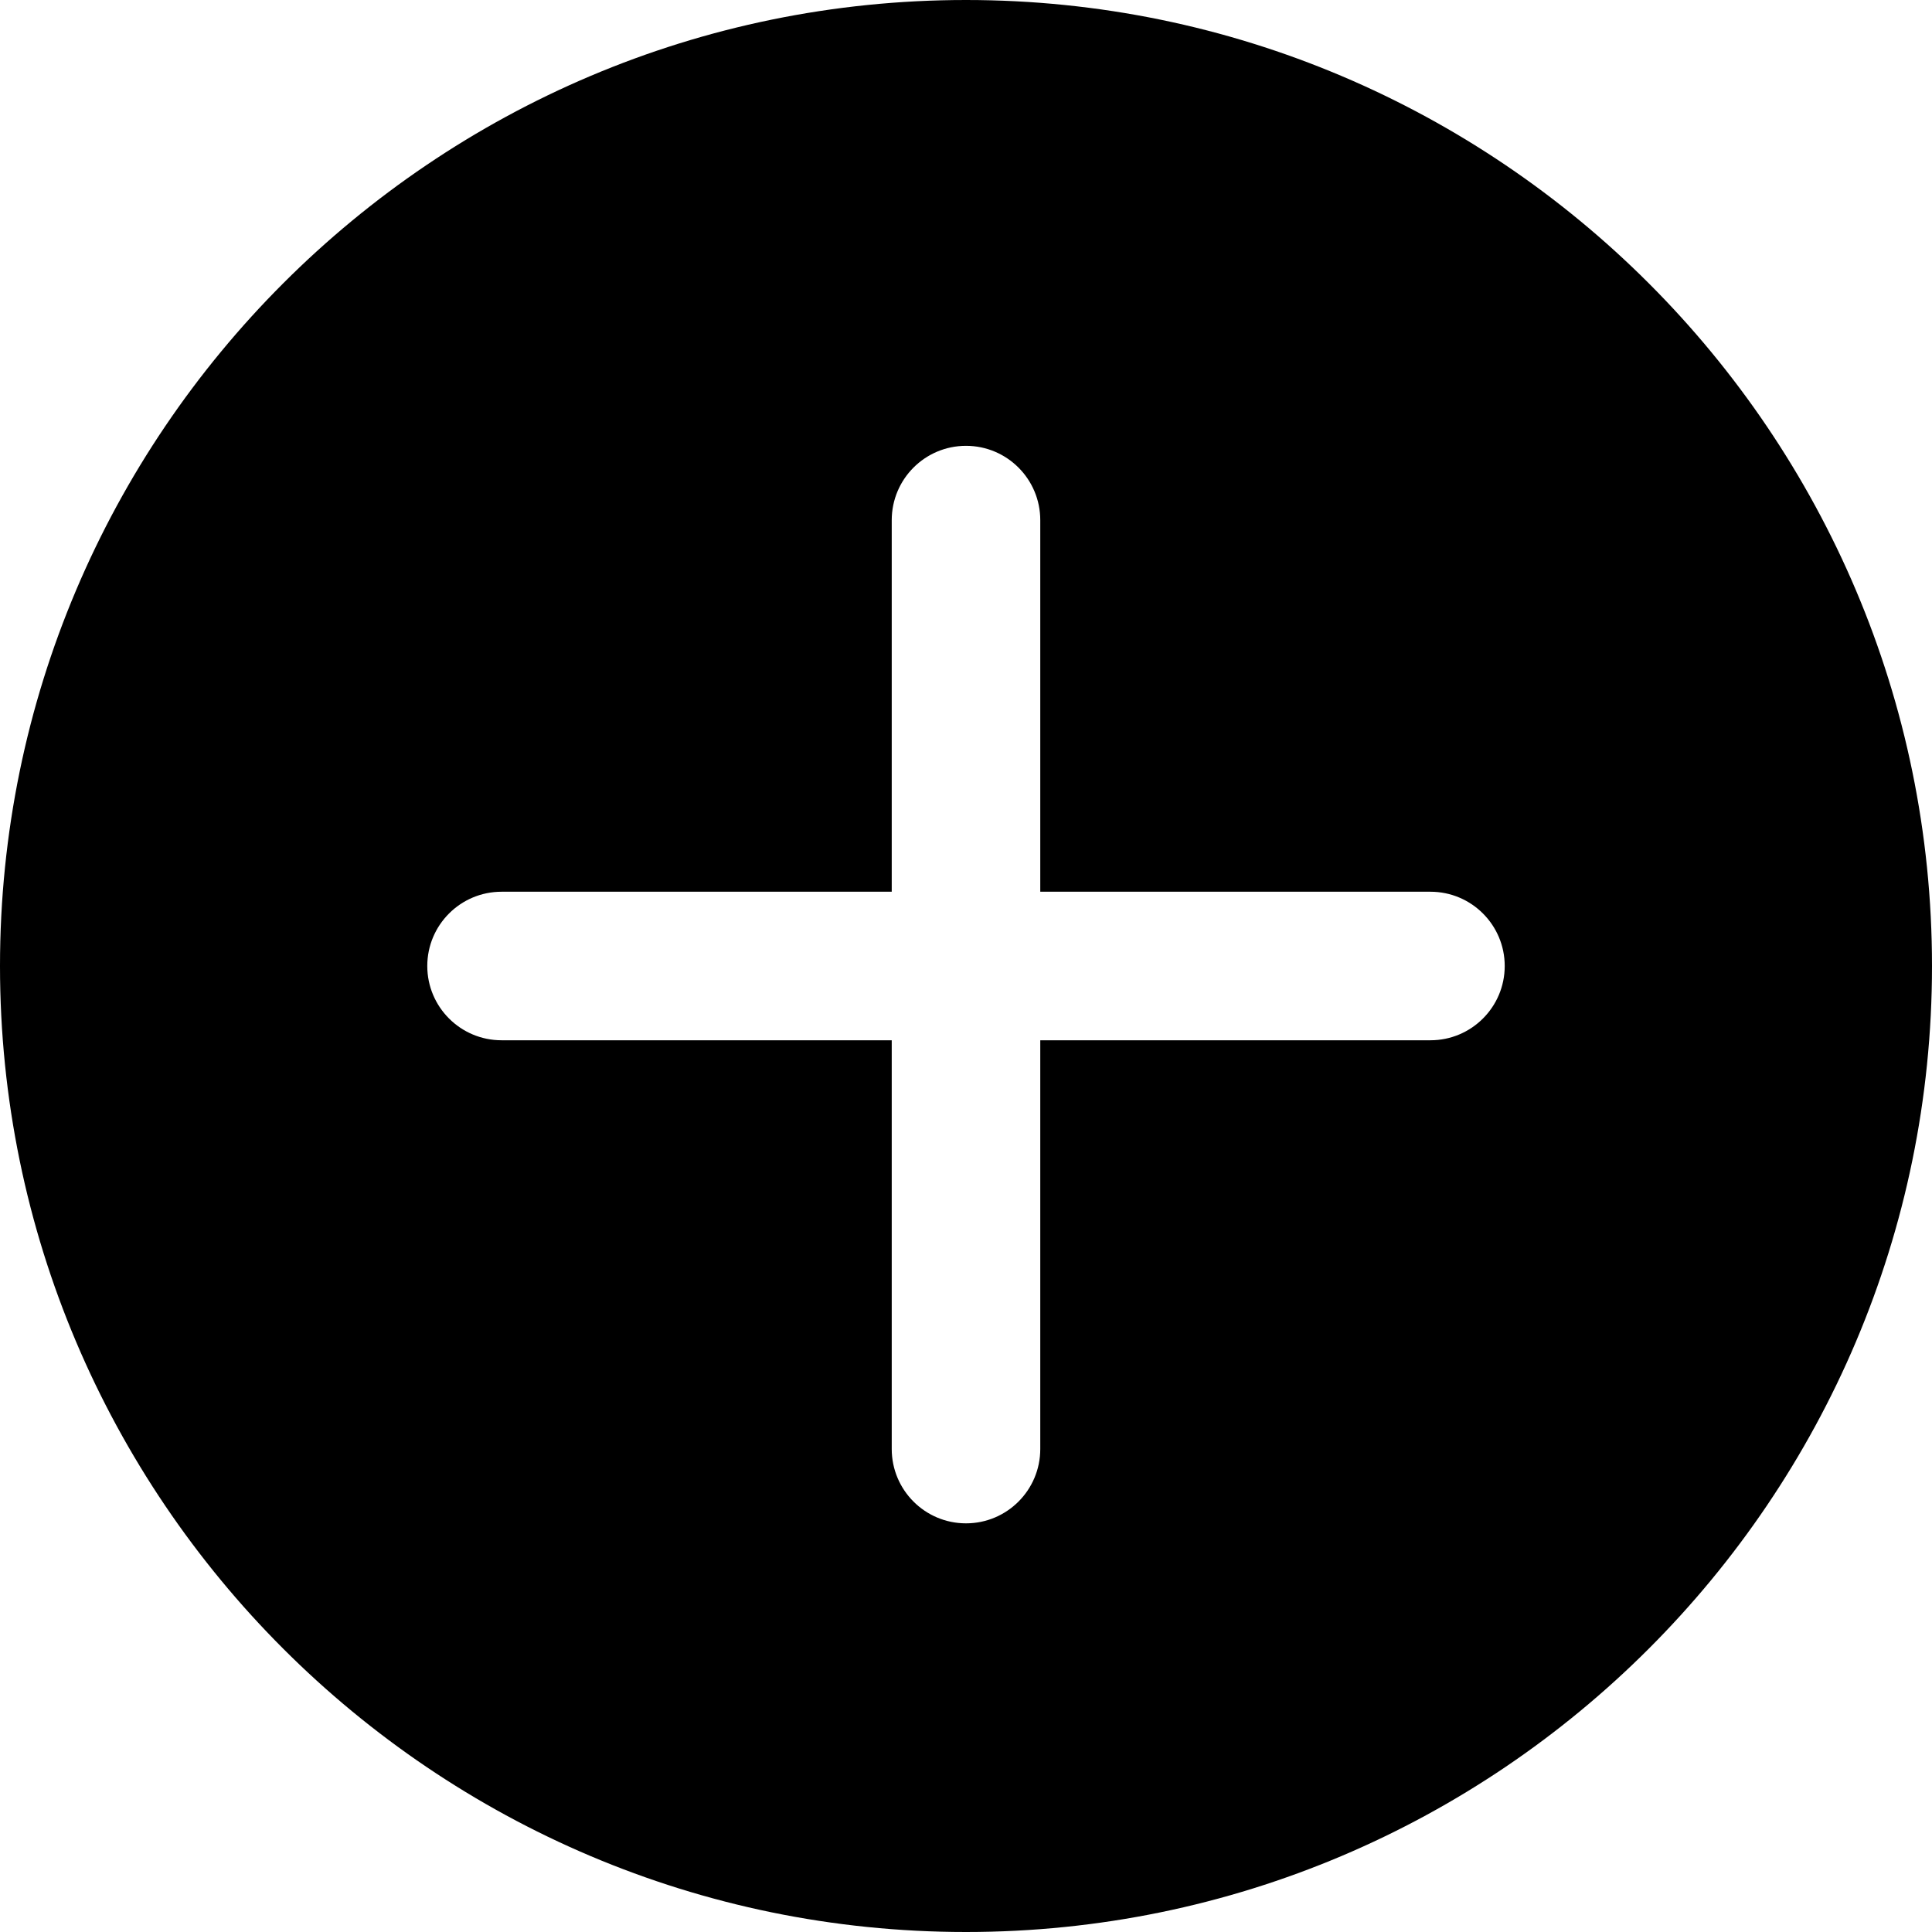
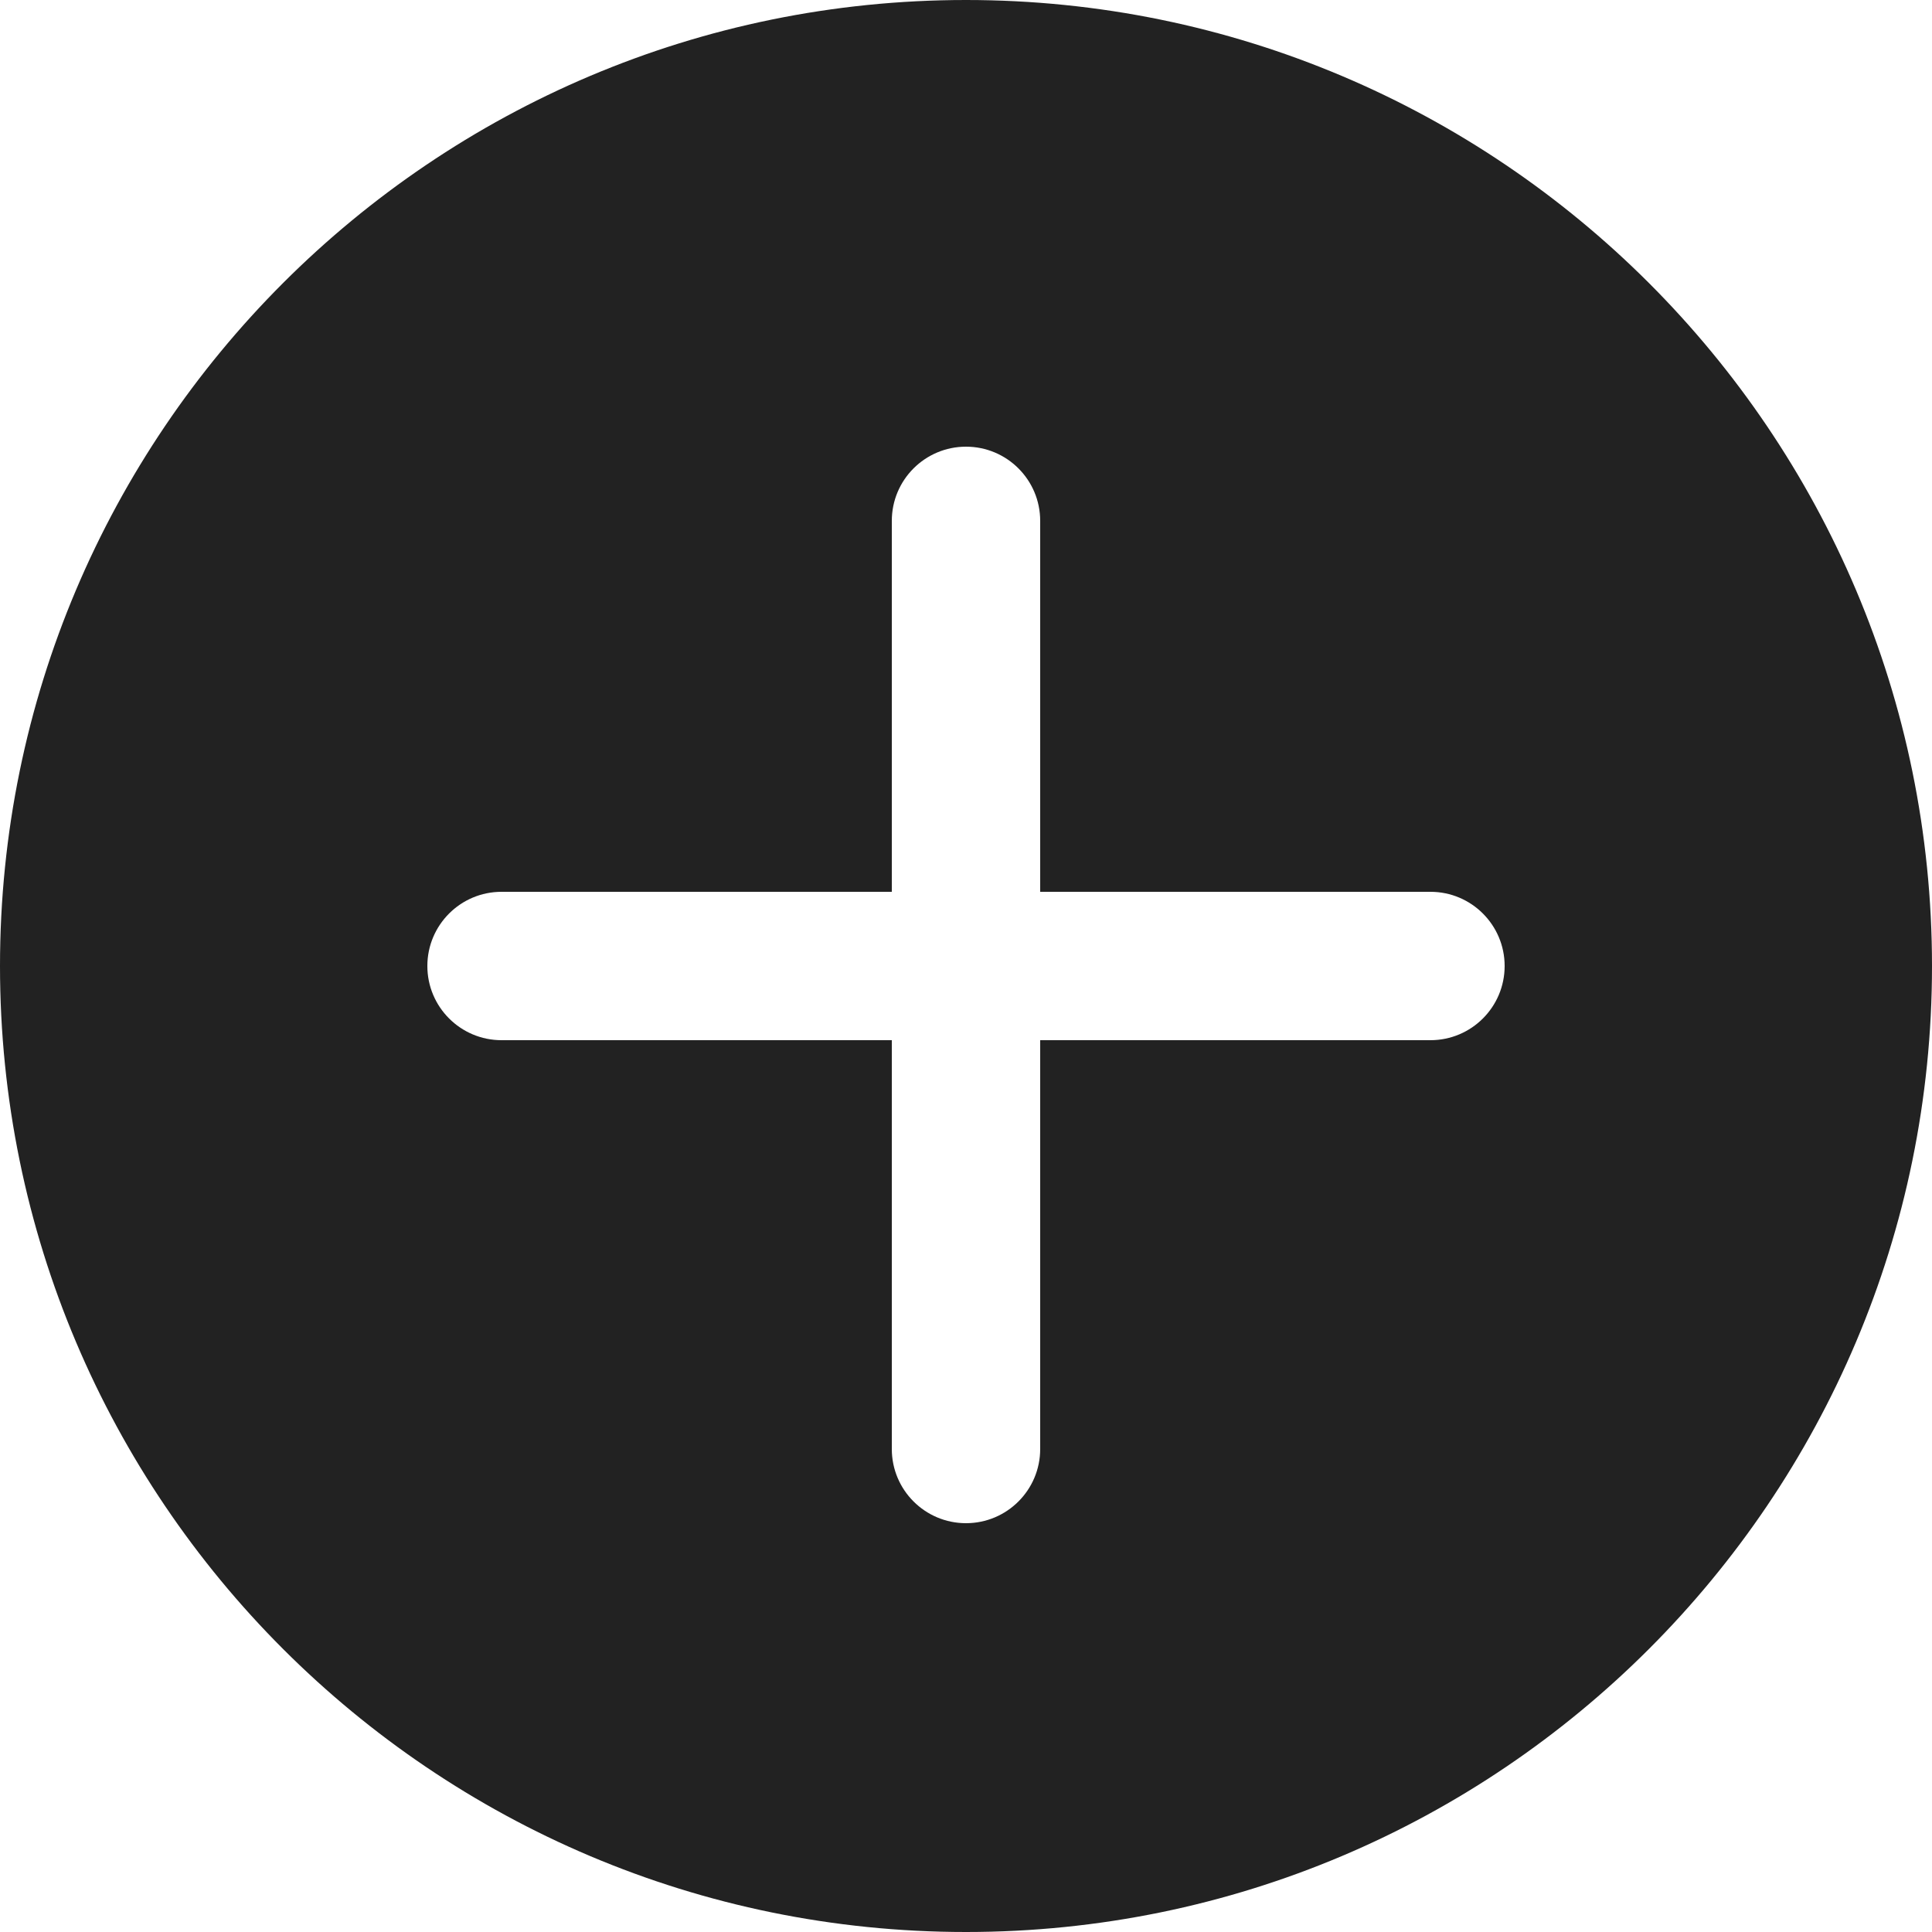
- <svg xmlns="http://www.w3.org/2000/svg" width="25" height="25" viewBox="0 0 25 25" fill="none">
-   <path d="M12.5 0C5.608 0 0 5.607 0 12.5C0 19.393 5.608 25 12.5 25C19.392 25 25 19.393 25 12.5C25 5.607 19.392 0 12.5 0ZM18.51 13.461H13.461V18.75C13.461 19.281 13.031 19.712 12.5 19.712C11.969 19.712 11.539 19.281 11.539 18.75V13.461H6.49C5.96 13.461 5.529 13.031 5.529 12.5C5.529 11.969 5.96 11.539 6.49 11.539H11.539V6.731C11.539 6.2 11.969 5.769 12.5 5.769C13.031 5.769 13.461 6.2 13.461 6.731V11.539H18.51C19.04 11.539 19.471 11.969 19.471 12.5C19.471 13.031 19.04 13.461 18.51 13.461Z" fill="black" />
+ <svg xmlns="http://www.w3.org/2000/svg" width="25" height="25">
+   <path d="M12.5 0C5.6 0 0 5.6 0 12.5S5.6 25 12.5 25 25 19.4 25 12.5 19.4 0 12.5 0Zm6.01 13.46h-5.05v5.29a.96.96 0 0 1-1.92 0v-5.29H6.49a.96.96 0 0 1 0-1.92h5.05v-4.8a.96.96 0 0 1 1.92 0v4.8h5.05a.96.96 0 0 1 0 1.92Z" fill="#222" />
</svg>
